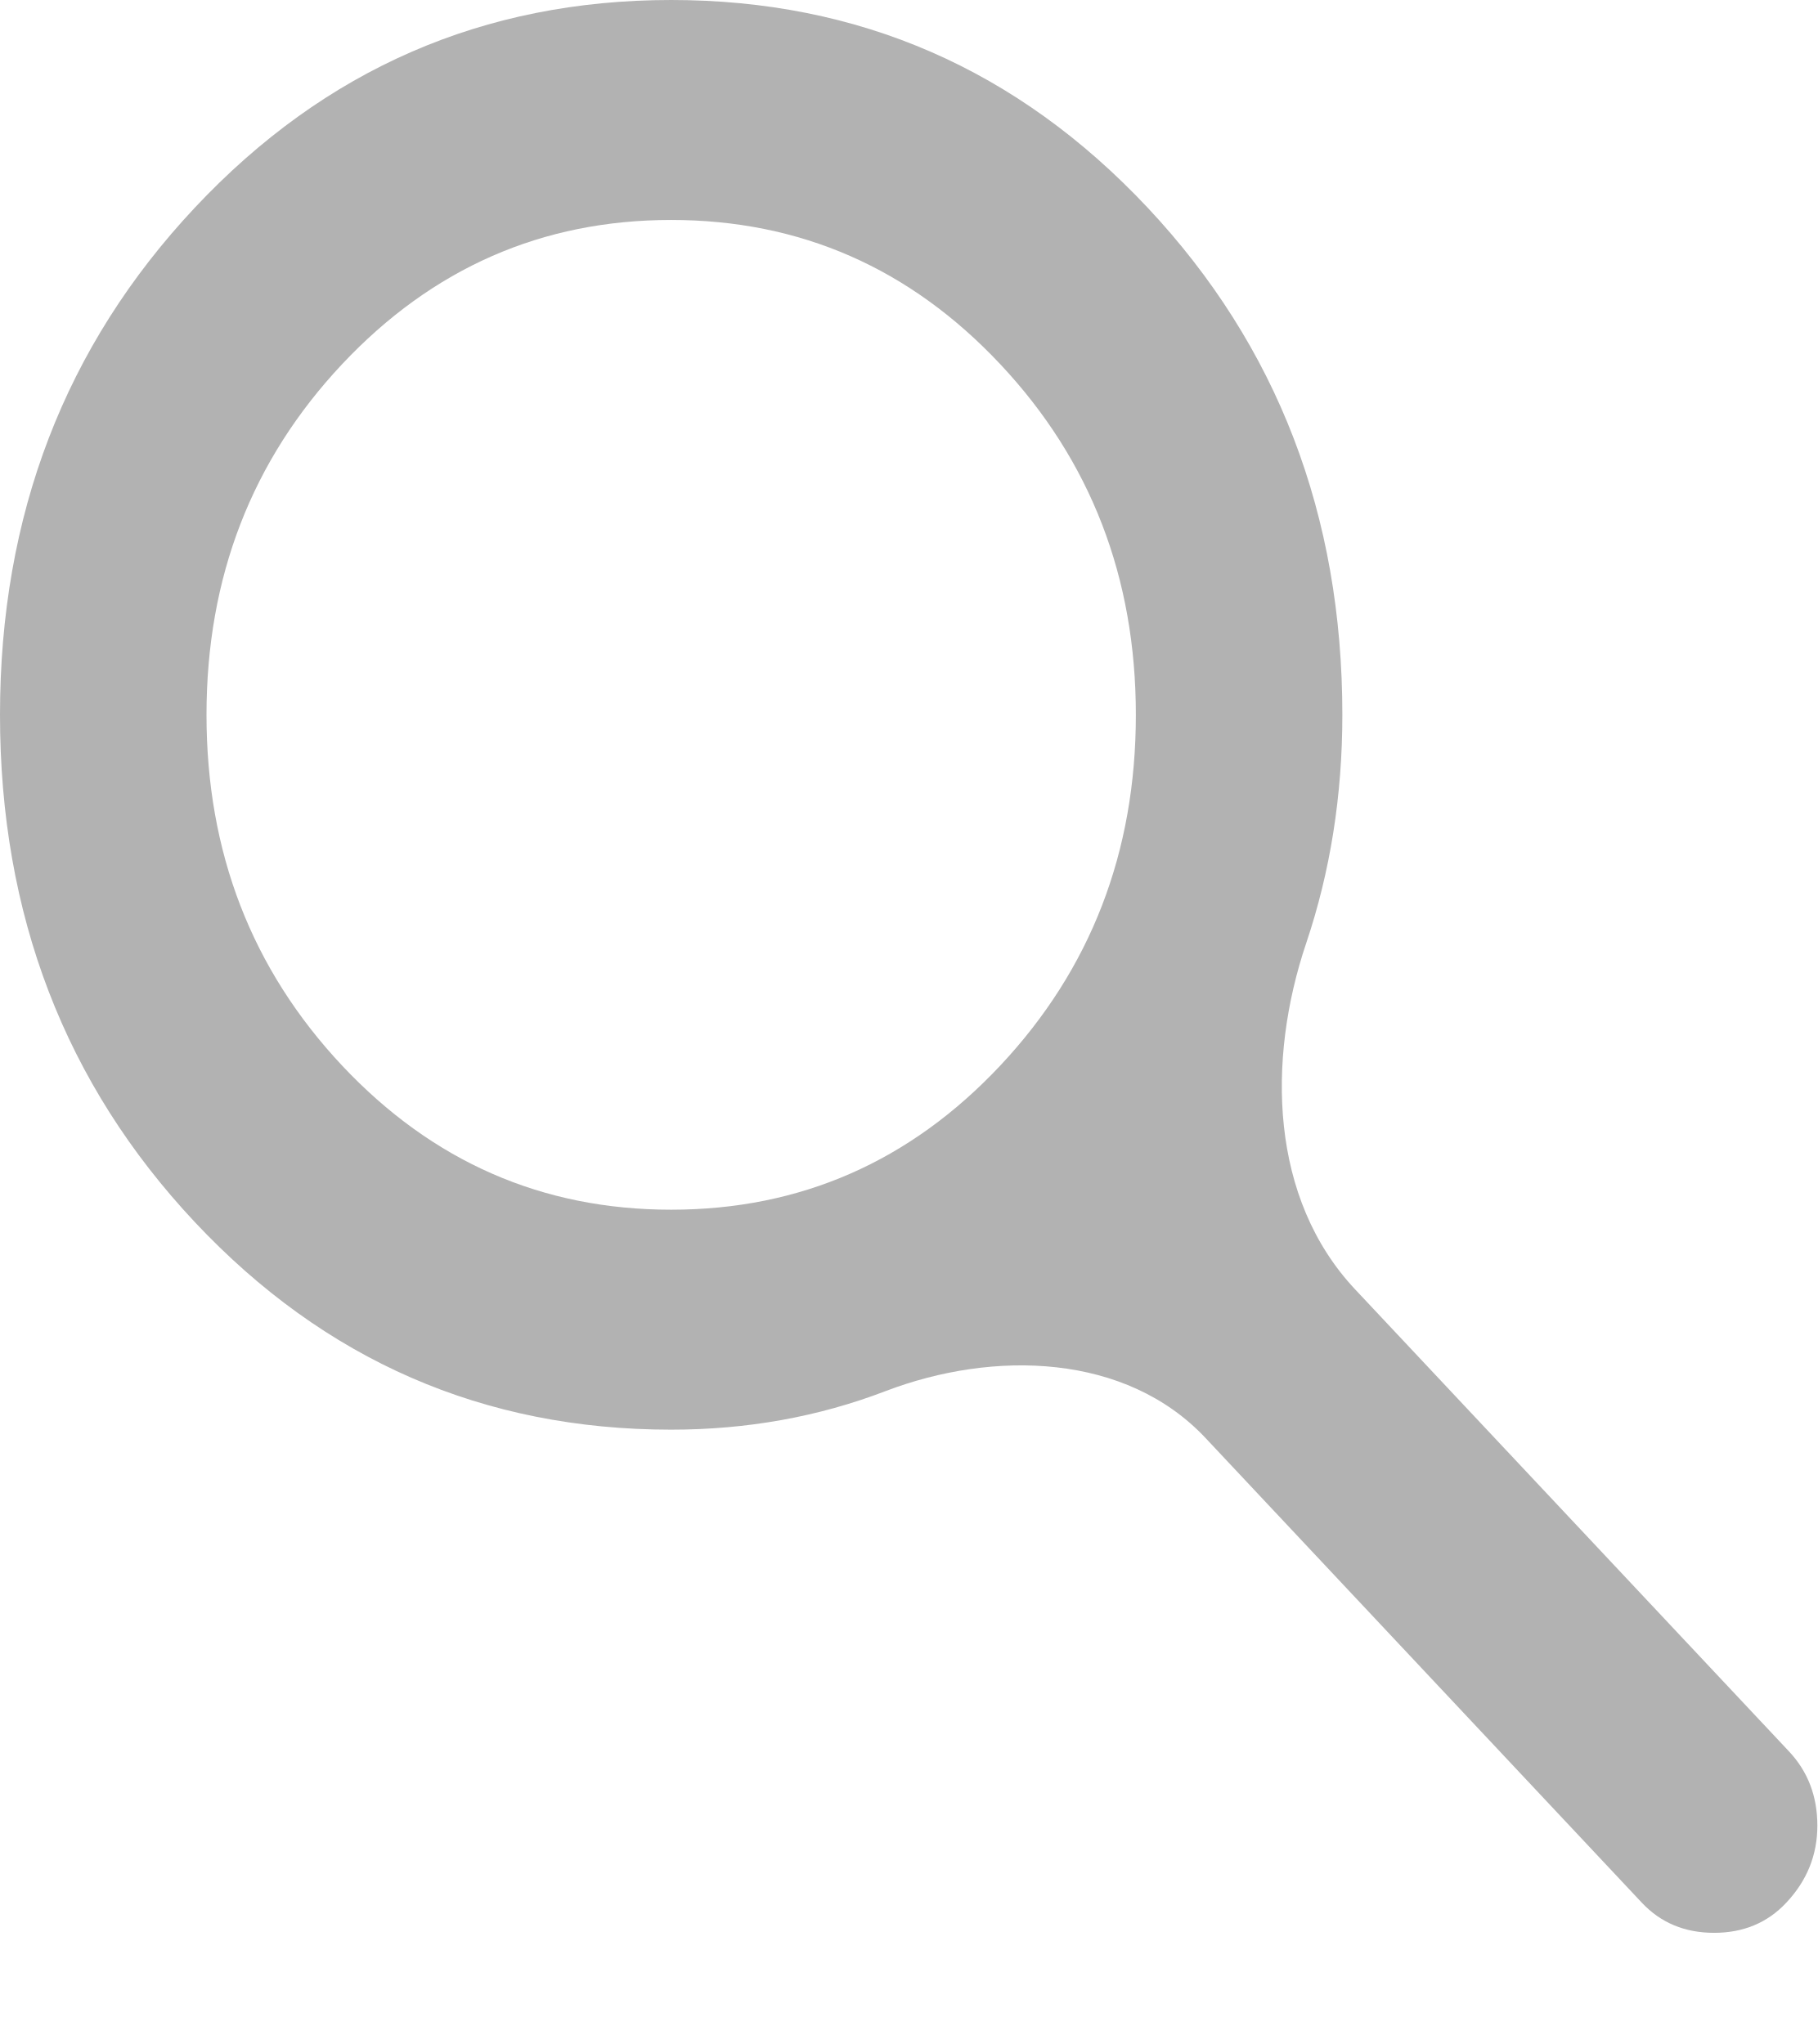
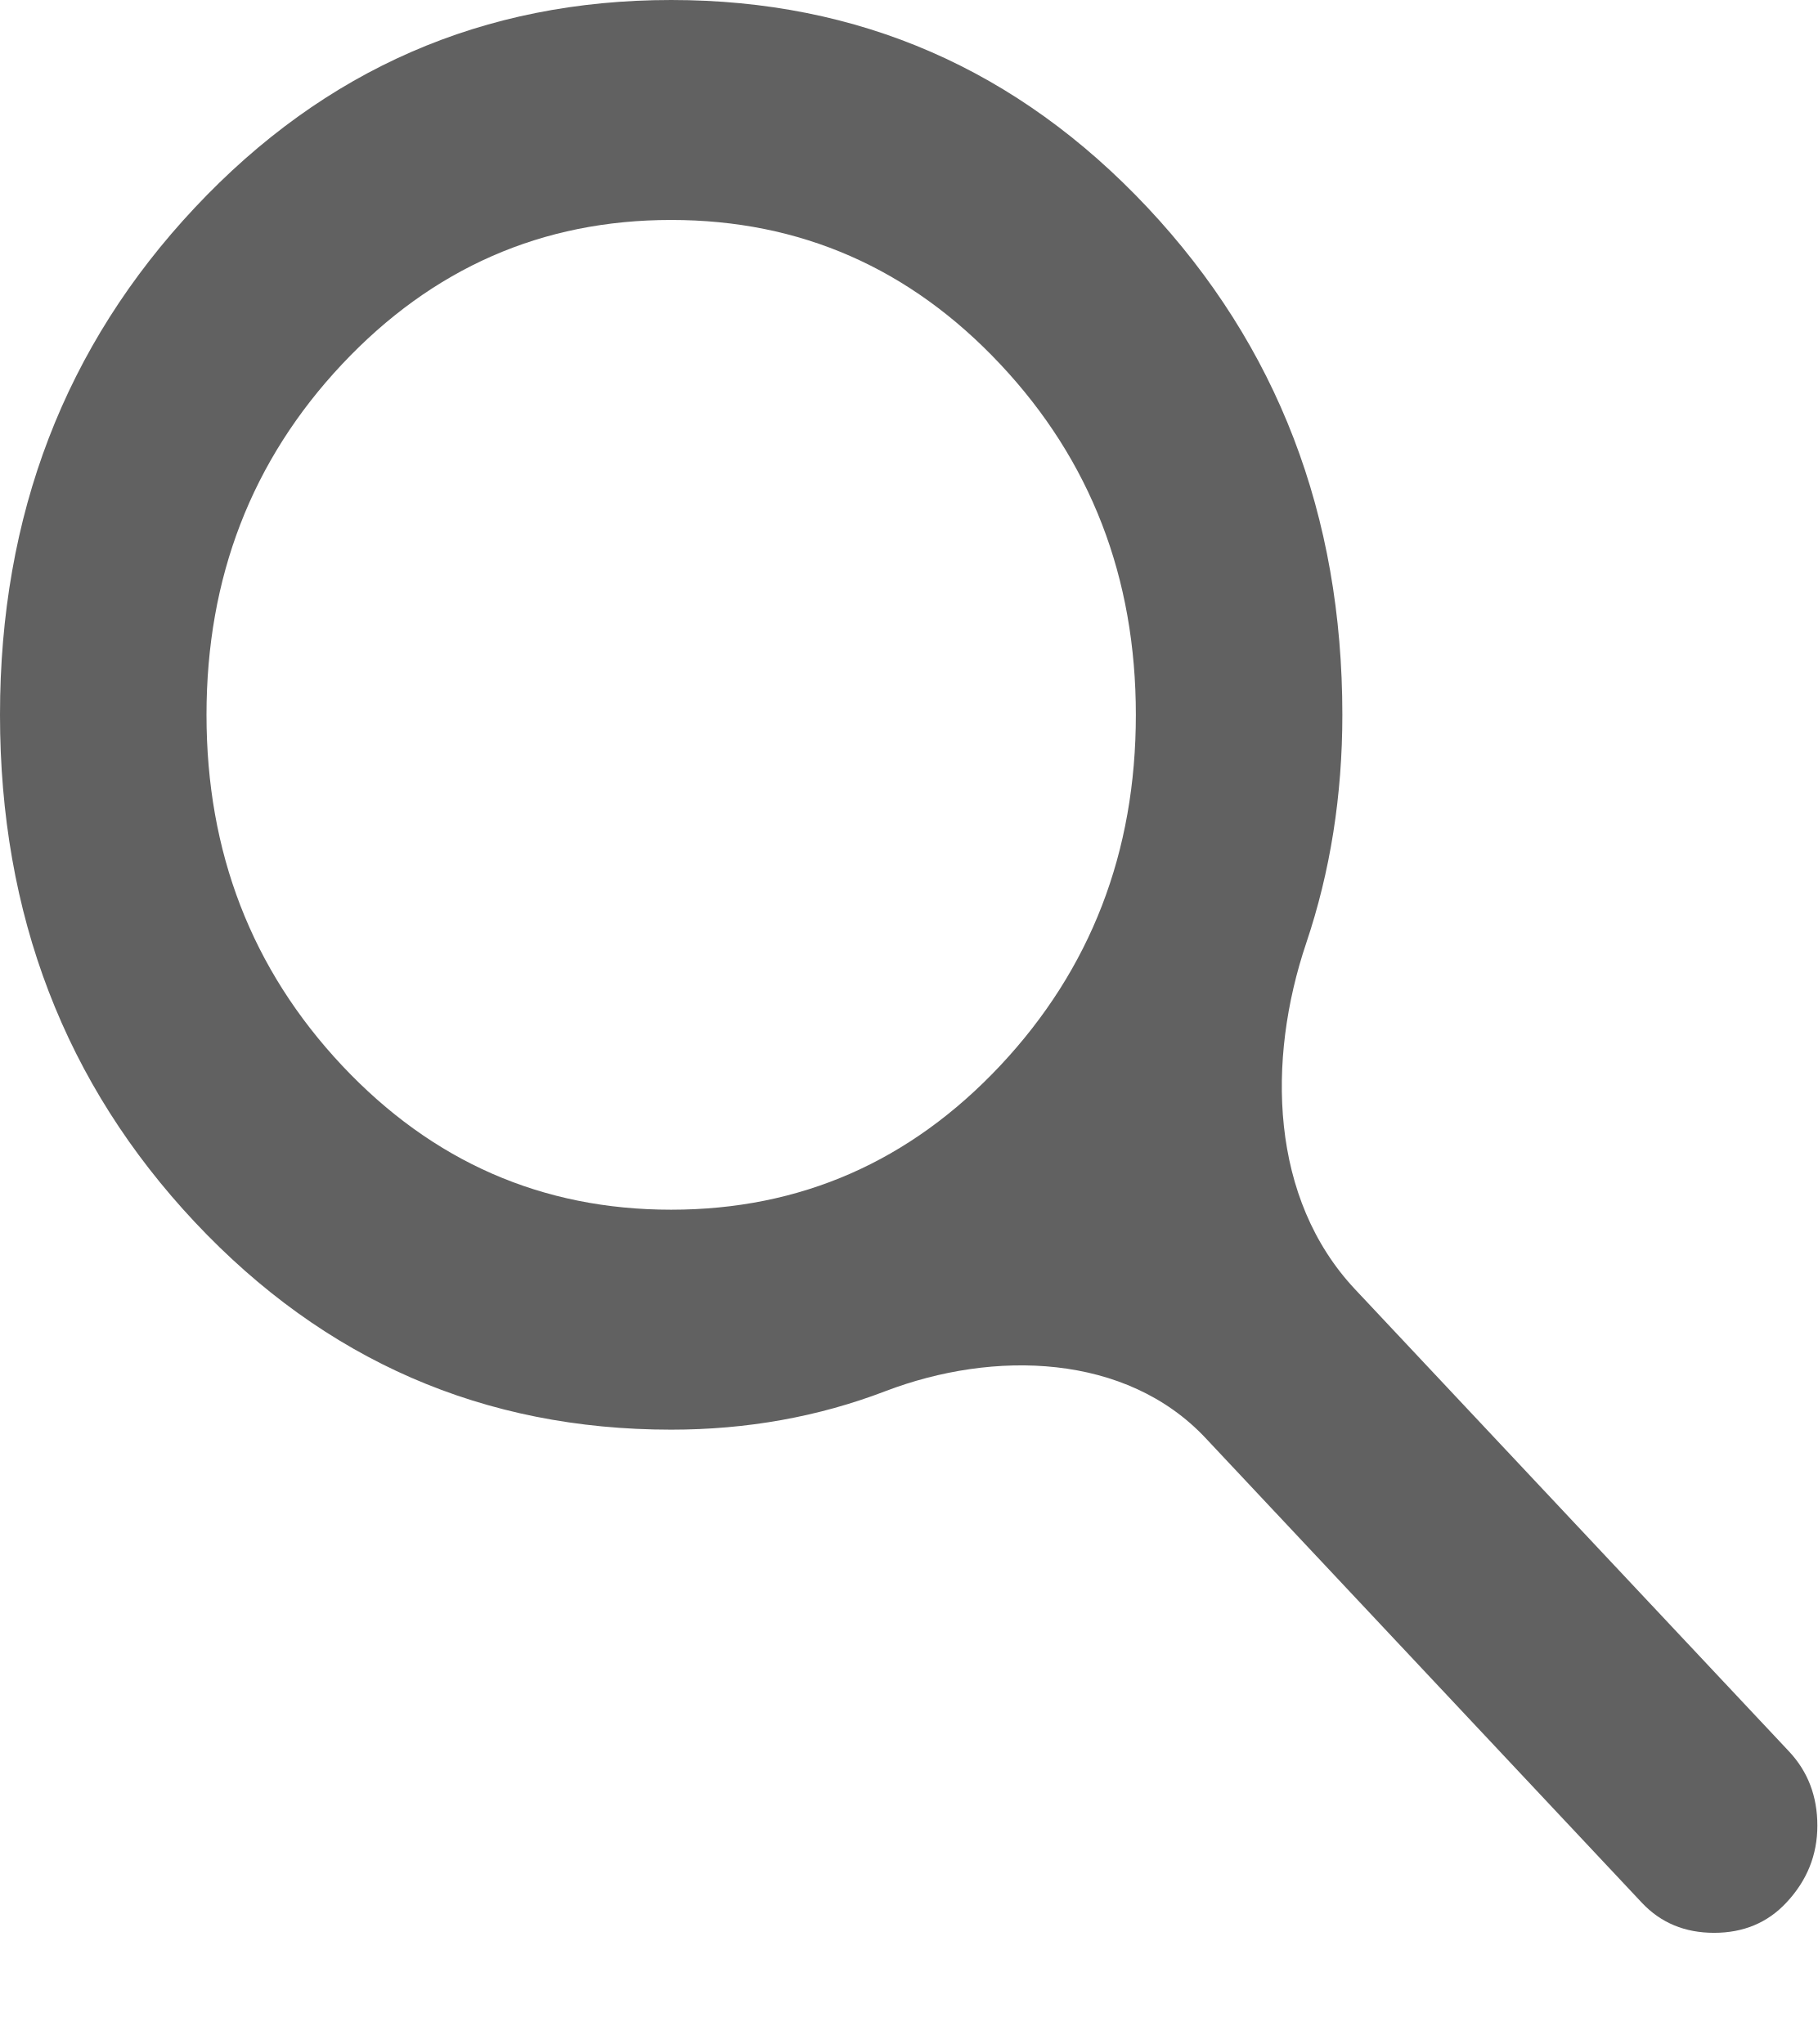
<svg xmlns="http://www.w3.org/2000/svg" width="16" height="18" viewBox="0 0 16 18" fill="none">
-   <path d="M14.454 16.755L10.614 12.664C9.914 11.918 8.751 11.886 7.795 12.251C7.205 12.477 6.576 12.59 5.909 12.59C4.258 12.59 2.86 11.981 1.716 10.763C0.572 9.544 0 8.055 0 6.295C0 4.536 0.572 3.047 1.716 1.828C2.86 0.609 4.258 0 5.909 0C7.561 0 8.958 0.609 10.103 1.828C11.246 3.047 11.818 4.536 11.818 6.295C11.818 7.005 11.712 7.675 11.5 8.305C11.151 9.34 11.182 10.556 11.929 11.353L15.75 15.423C15.917 15.601 16 15.819 16 16.077C16 16.335 15.909 16.561 15.727 16.755C15.561 16.933 15.348 17.021 15.091 17.021C14.833 17.021 14.621 16.933 14.454 16.755ZM5.909 10.653C7.045 10.653 8.012 10.23 8.807 9.383C9.602 8.535 10 7.506 10 6.295C10 5.085 9.602 4.055 8.807 3.208C8.012 2.361 7.045 1.937 5.909 1.937C4.773 1.937 3.807 2.361 3.011 3.208C2.216 4.055 1.818 5.085 1.818 6.295C1.818 7.506 2.216 8.535 3.011 9.383C3.807 10.23 4.773 10.653 5.909 10.653Z" fill="#B2B2B2" />
+   <path d="M14.454 16.755L10.614 12.664C9.914 11.918 8.751 11.886 7.795 12.251C7.205 12.477 6.576 12.59 5.909 12.59C4.258 12.59 2.86 11.981 1.716 10.763C0.572 9.544 0 8.055 0 6.295C0 4.536 0.572 3.047 1.716 1.828C2.86 0.609 4.258 0 5.909 0C7.561 0 8.958 0.609 10.103 1.828C11.246 3.047 11.818 4.536 11.818 6.295C11.818 7.005 11.712 7.675 11.5 8.305C11.151 9.34 11.182 10.556 11.929 11.353L15.75 15.423C15.917 15.601 16 15.819 16 16.077C16 16.335 15.909 16.561 15.727 16.755C15.561 16.933 15.348 17.021 15.091 17.021C14.833 17.021 14.621 16.933 14.454 16.755ZM5.909 10.653C7.045 10.653 8.012 10.23 8.807 9.383C9.602 8.535 10 7.506 10 6.295C10 5.085 9.602 4.055 8.807 3.208C8.012 2.361 7.045 1.937 5.909 1.937C4.773 1.937 3.807 2.361 3.011 3.208C2.216 4.055 1.818 5.085 1.818 6.295C1.818 7.506 2.216 8.535 3.011 9.383C3.807 10.23 4.773 10.653 5.909 10.653Z" fill="#616161" />
</svg>
